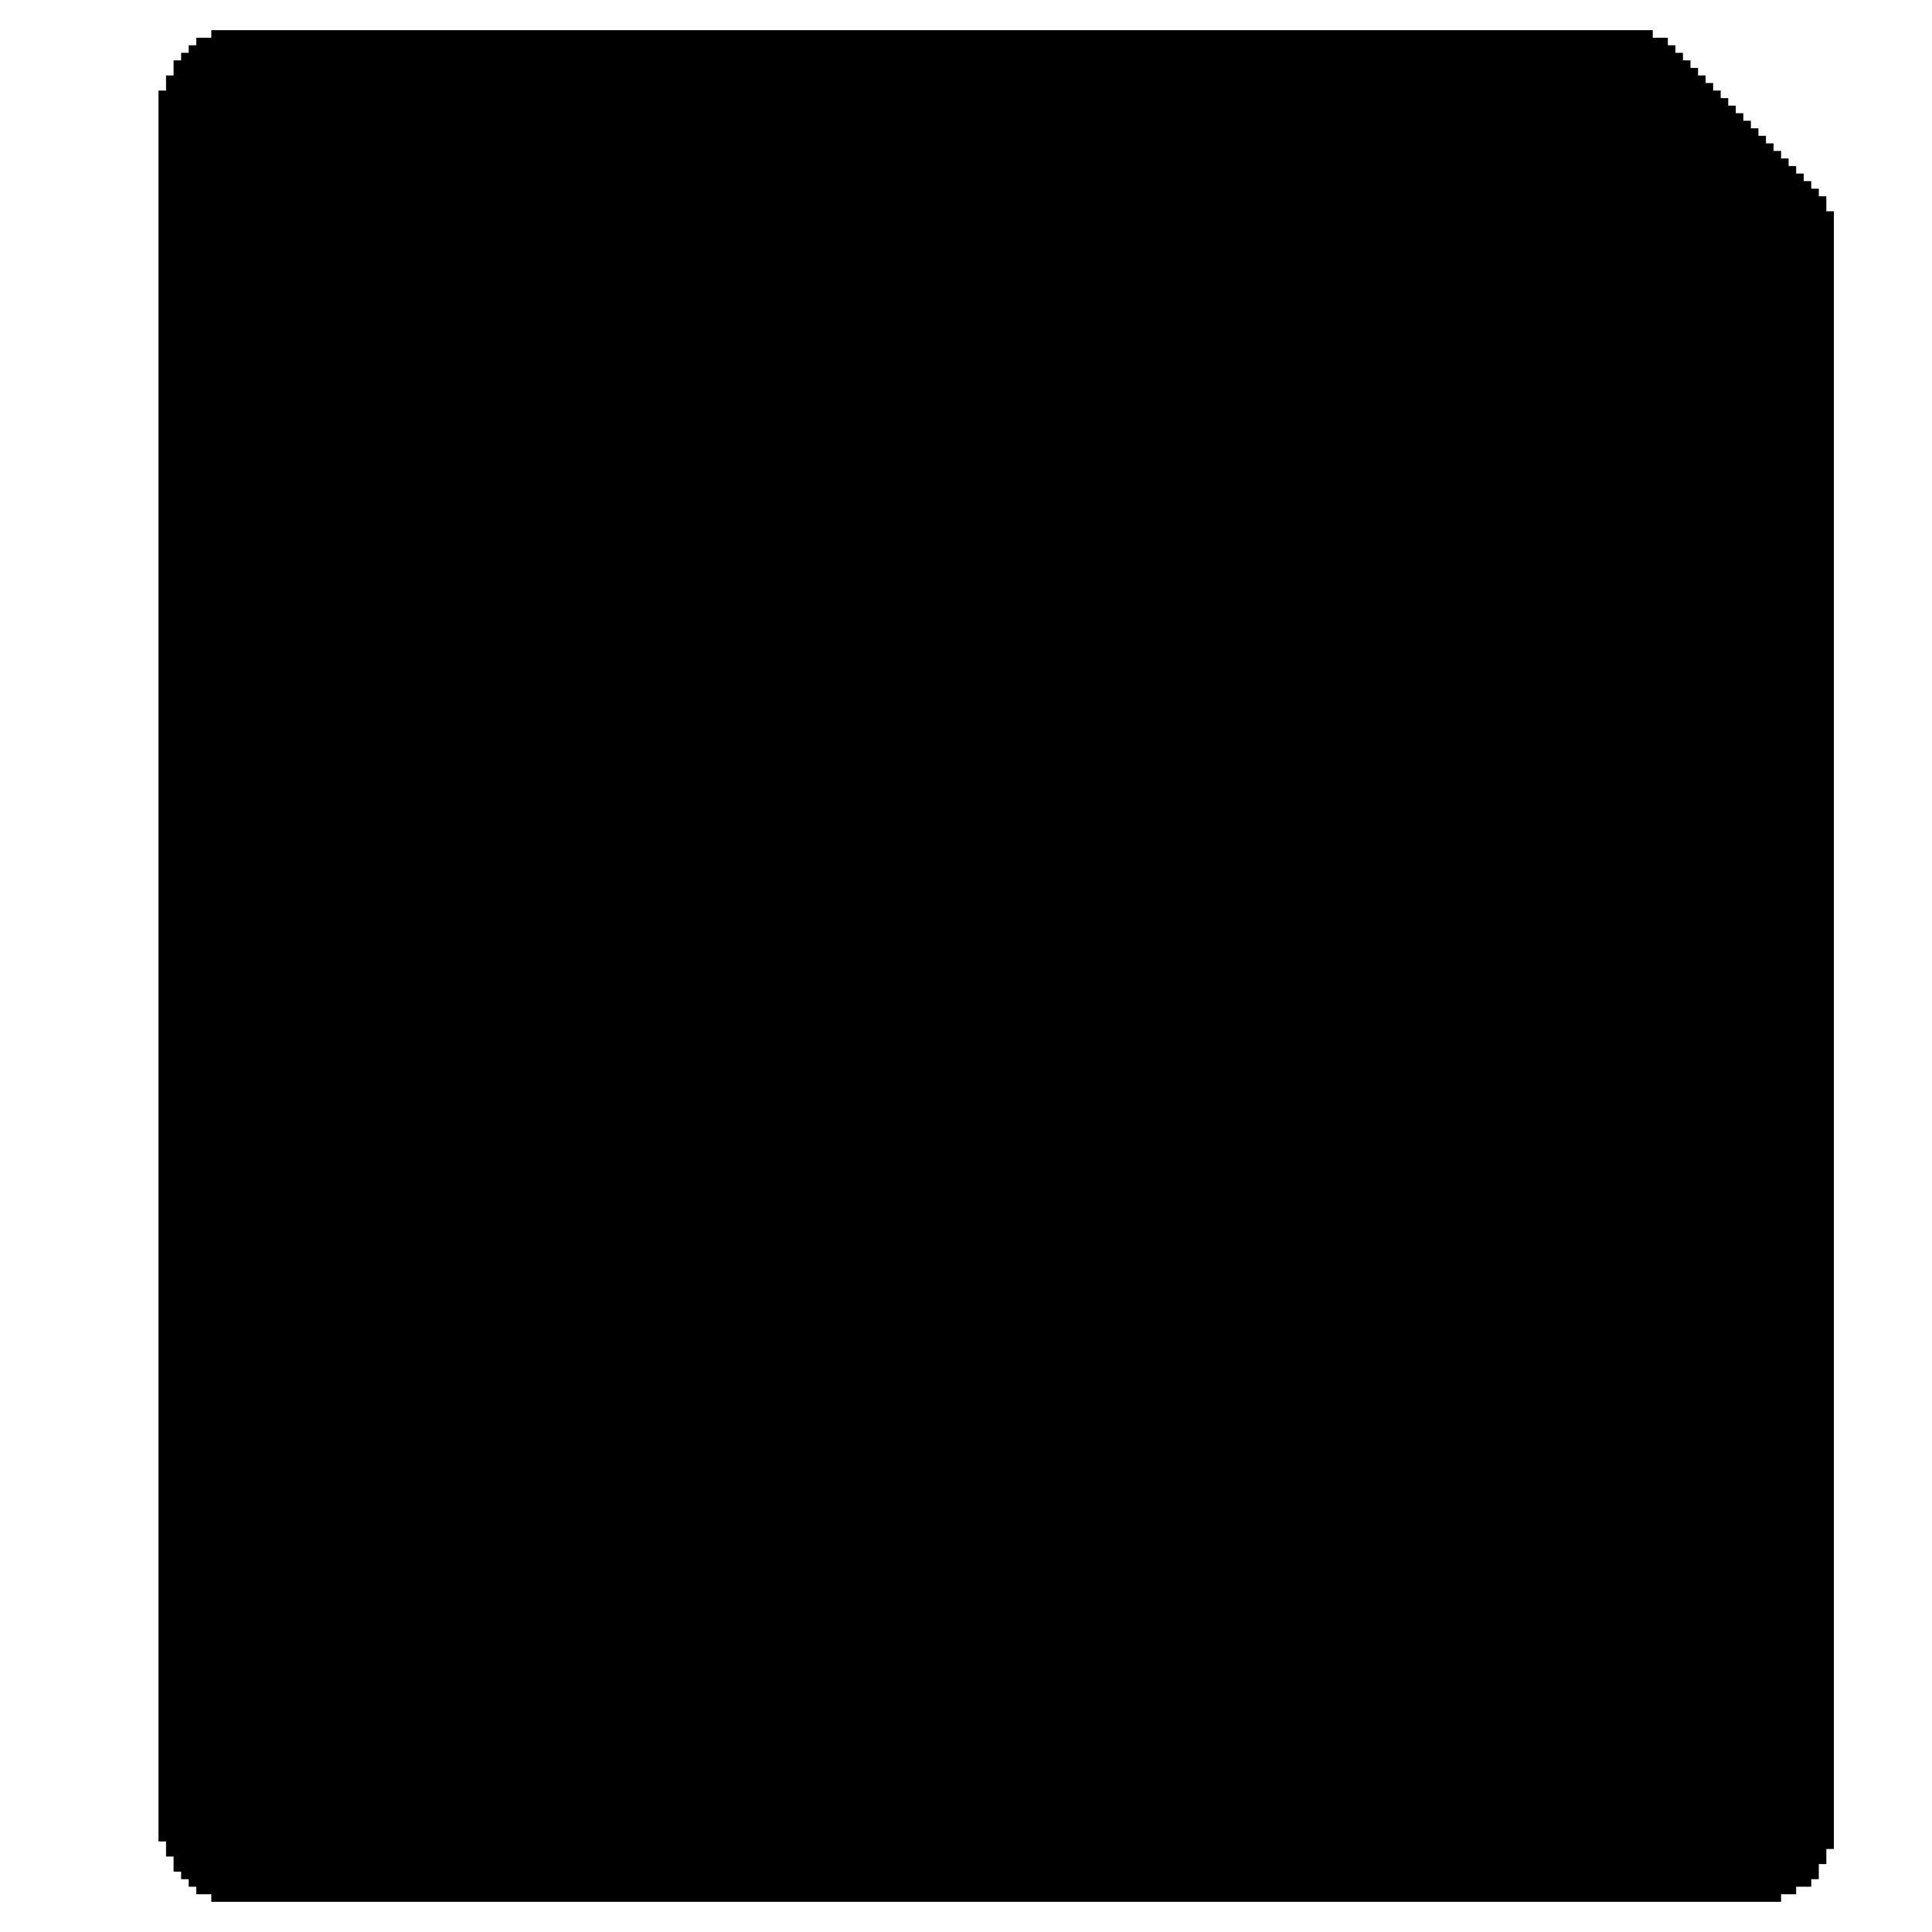
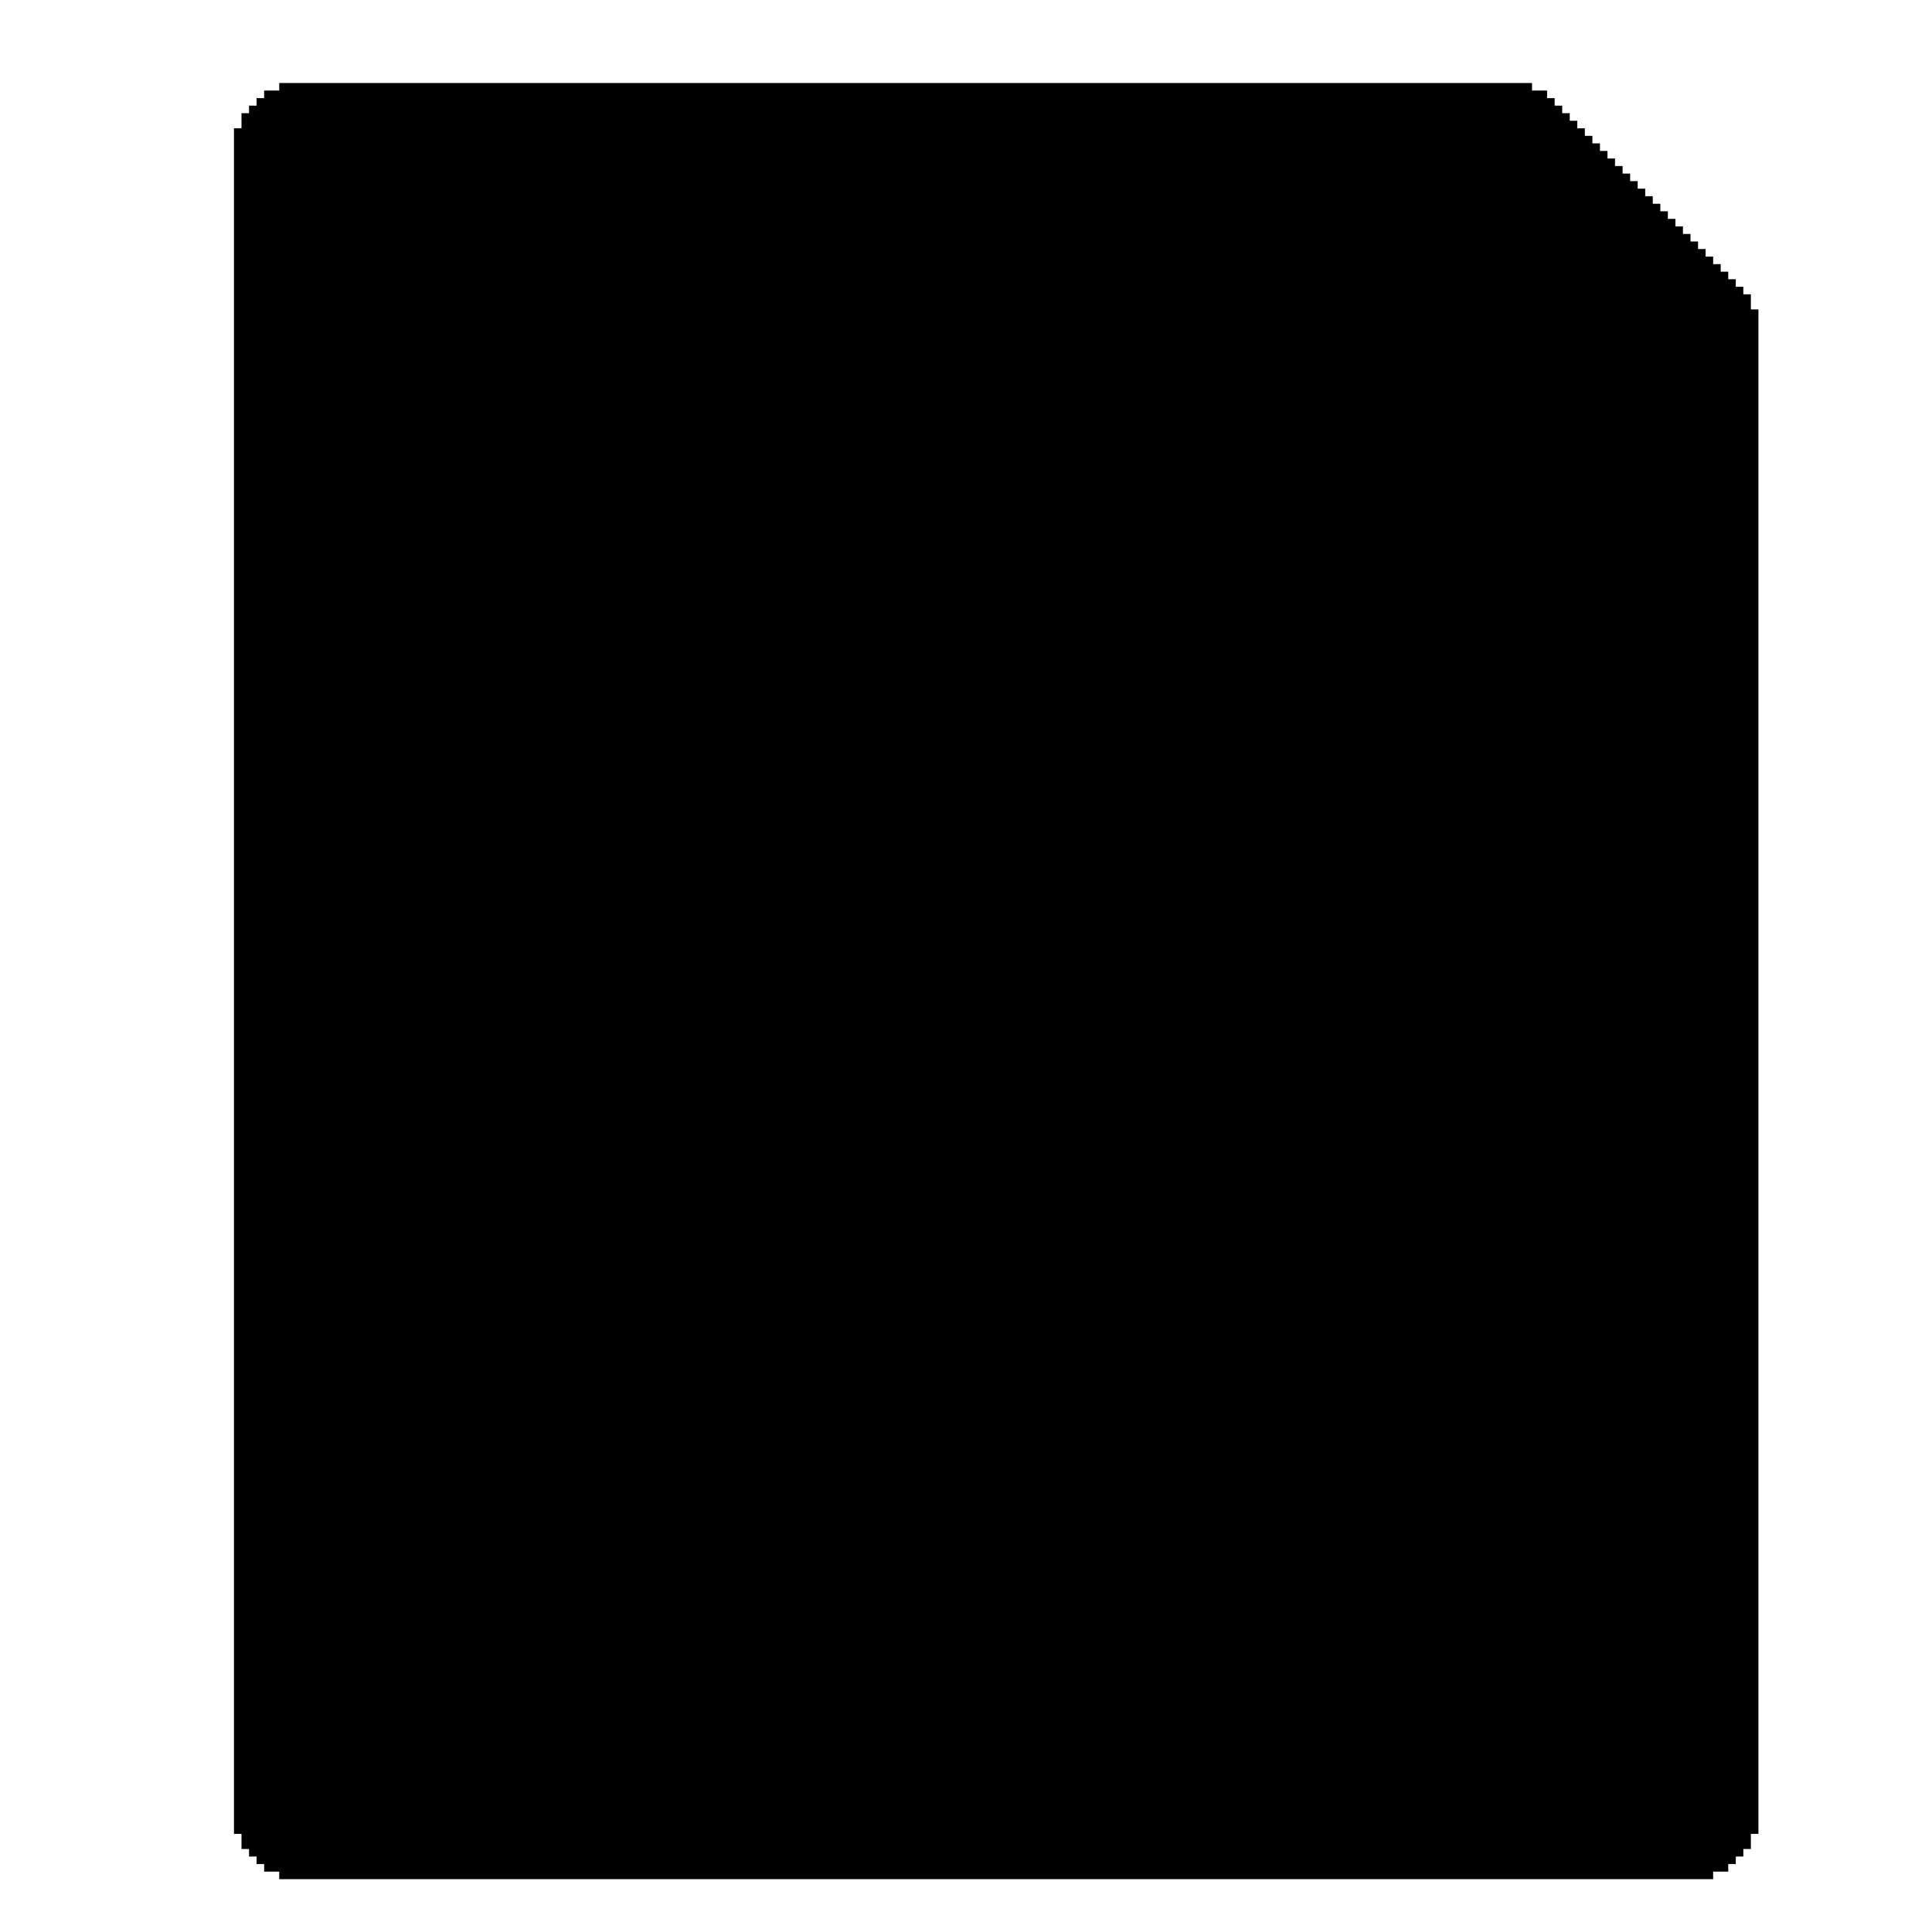
<svg xmlns="http://www.w3.org/2000/svg" width="32" height="32" viewBox="0 0 256 256" shape-rendering="geometricPrecision">
-   <path fill="#000000" d="M28 4h191v1h-191zM26 5h195v1h-195zM25 6h197v1h-197zM24 7h199v1h-199zM23 8h201v1h-201zM23 9h202v1h-202zM22 10h204v1h-204zM22 11h205v1h-205zM21 12h207v1h-207zM21 13h208v1h-208zM21 14h209v1h-209zM21 15h210v1h-210zM21 16h211v1h-211zM21 17h212v1h-212zM21 18h213v1h-213zM21 19h214v1h-214zM21 20h215v1h-215zM21 21h216v1h-216zM21 22h217v1h-217zM21 23h218v1h-218zM21 24h219v1h-219zM21 25h220v1h-220zM21 26h221v1h-221zM21 27h221v1h-221zM21 28h222v1h-222zM21 29h222v1h-222zM21 30h222v1h-222zM21 31h222v1h-222zM21 32h222v1h-222zM21 33h222v1h-222zM21 34h222v1h-222zM21 35h222v1h-222zM21 36h222v1h-222zM21 37h222v1h-222zM21 38h222v1h-222zM21 39h222v1h-222zM21 40h222v1h-222zM21 41h222v1h-222zM21 42h222v1h-222zM21 43h222v1h-222zM21 44h222v1h-222zM21 45h222v1h-222zM21 46h222v1h-222zM21 47h222v1h-222zM21 48h222v1h-222zM21 49h222v1h-222zM21 50h222v1h-222zM21 51h222v1h-222zM21 52h222v1h-222zM21 53h222v1h-222zM21 54h222v1h-222zM21 55h222v1h-222zM21 56h222v1h-222zM21 57h222v1h-222zM21 58h222v1h-222zM21 59h222v1h-222zM21 60h222v1h-222zM21 61h222v1h-222zM21 62h222v1h-222zM21 63h222v1h-222zM21 64h222v1h-222zM21 65h222v1h-222zM21 66h222v1h-222zM21 67h222v1h-222zM21 68h222v1h-222zM21 69h222v1h-222zM21 70h222v1h-222zM21 71h222v1h-222zM21 72h222v1h-222zM21 73h222v1h-222zM21 74h222v1h-222zM21 75h222v1h-222zM21 76h222v1h-222zM21 77h222v1h-222zM21 78h222v1h-222zM21 79h222v1h-222zM21 80h222v1h-222zM21 81h222v1h-222zM21 82h222v1h-222zM21 83h222v1h-222zM21 84h222v1h-222zM21 85h222v1h-222zM21 86h222v1h-222zM21 87h222v1h-222zM21 88h222v1h-222zM21 89h222v1h-222zM21 90h222v1h-222zM21 91h222v1h-222zM21 92h222v1h-222zM21 93h222v1h-222zM21 94h222v1h-222zM21 95h222v1h-222zM21 96h222v1h-222zM21 97h222v1h-222zM21 98h222v1h-222zM21 99h222v1h-222zM21 100h222v1h-222zM21 101h222v1h-222zM21 102h222v1h-222zM21 103h222v1h-222zM21 104h222v1h-222zM21 105h222v1h-222zM21 106h222v1h-222zM21 107h222v1h-222zM21 108h222v1h-222zM21 109h222v1h-222zM21 110h222v1h-222zM21 111h222v1h-222zM21 112h222v1h-222zM21 113h222v1h-222zM21 114h222v1h-222zM21 115h222v1h-222zM21 116h222v1h-222zM21 117h222v1h-222zM21 118h222v1h-222zM21 119h222v1h-222zM21 120h222v1h-222zM21 121h222v1h-222zM21 122h222v1h-222zM21 123h222v1h-222zM21 124h222v1h-222zM21 125h222v1h-222zM21 126h222v1h-222zM21 127h222v1h-222zM21 128h222v1h-222zM21 129h222v1h-222zM21 130h222v1h-222zM21 131h222v1h-222zM21 132h222v1h-222zM21 133h222v1h-222zM21 134h222v1h-222zM21 135h222v1h-222zM21 136h222v1h-222zM21 137h222v1h-222zM21 138h222v1h-222zM21 139h222v1h-222zM21 140h222v1h-222zM21 141h222v1h-222zM21 142h222v1h-222zM21 143h222v1h-222zM21 144h222v1h-222zM21 145h222v1h-222zM21 146h222v1h-222zM21 147h222v1h-222zM21 148h222v1h-222zM21 149h222v1h-222zM21 150h222v1h-222zM21 151h222v1h-222zM21 152h222v1h-222zM21 153h222v1h-222zM21 154h222v1h-222zM21 155h222v1h-222zM21 156h222v1h-222zM21 157h222v1h-222zM21 158h222v1h-222zM21 159h222v1h-222zM21 160h222v1h-222zM21 161h222v1h-222zM21 162h222v1h-222zM21 163h222v1h-222zM21 164h222v1h-222zM21 165h222v1h-222zM21 166h222v1h-222zM21 167h222v1h-222zM21 168h222v1h-222zM21 169h222v1h-222zM21 170h222v1h-222zM21 171h222v1h-222zM21 172h222v1h-222zM21 173h222v1h-222zM21 174h222v1h-222zM21 175h222v1h-222zM21 176h222v1h-222zM21 177h222v1h-222zM21 178h222v1h-222zM21 179h222v1h-222zM21 180h222v1h-222zM21 181h222v1h-222zM21 182h222v1h-222zM21 183h222v1h-222zM21 184h222v1h-222zM21 185h222v1h-222zM21 186h222v1h-222zM21 187h222v1h-222zM21 188h222v1h-222zM21 189h222v1h-222zM21 190h222v1h-222zM21 191h222v1h-222zM21 192h222v1h-222zM21 193h222v1h-222zM21 194h222v1h-222zM21 195h222v1h-222zM21 196h222v1h-222zM21 197h222v1h-222zM21 198h222v1h-222zM21 199h222v1h-222zM21 200h222v1h-222zM21 201h222v1h-222zM21 202h222v1h-222zM21 203h222v1h-222zM21 204h222v1h-222zM21 205h222v1h-222zM21 206h222v1h-222zM21 207h222v1h-222zM21 208h222v1h-222zM21 209h222v1h-222zM21 210h222v1h-222zM21 211h222v1h-222zM21 212h222v1h-222zM21 213h222v1h-222zM21 214h222v1h-222zM21 215h222v1h-222zM21 216h222v1h-222zM21 217h222v1h-222zM21 218h222v1h-222zM21 219h222v1h-222zM21 220h222v1h-222zM21 221h222v1h-222zM21 222h222v1h-222zM21 223h222v1h-222zM21 224h222v1h-222zM21 225h222v1h-222zM21 226h222v1h-222zM21 227h222v1h-222zM21 228h222v1h-222zM21 229h222v1h-222zM21 230h222v1h-222zM21 231h222v1h-222zM21 232h222v1h-222zM21 233h222v1h-222zM21 234h222v1h-222zM21 235h222v1h-222zM21 236h222v1h-222zM21 237h222v1h-222zM21 238h222v1h-222zM21 239h222v1h-222zM21 240h222v1h-222zM21 241h222v1h-222zM21 242h222v1h-222zM21 243h222v1h-222zM22 244h221v1h-221zM22 245h220v1h-220zM23 246h219v1h-219zM23 247h218v1h-218zM24 248h217v1h-217zM25 249h215v1h-215zM26 250h212v1h-212zM28 251h208v1h-208z" />
+   <path fill="#000000" d="M37 11h166v1h-166zM35 12h170v1h-170zM34 13h172v1h-172zM33 14h174v1h-174zM32 15h176v1h-176zM32 16h177v1h-177zM31 17h179v1h-179zM31 18h180v1h-180zM31 19h181v1h-181zM31 20h182v1h-182zM31 21h183v1h-183zM31 22h184v1h-184zM31 23h185v1h-185zM31 24h186v1h-186zM31 25h187v1h-187zM31 26h188v1h-188zM31 27h189v1h-189zM31 28h190v1h-190zM31 29h191v1h-191zM31 30h192v1h-192zM31 31h193v1h-193zM31 32h194v1h-194zM31 33h195v1h-195zM31 34h196v1h-196zM31 35h197v1h-197zM31 36h198v1h-198zM31 37h199v1h-199zM31 38h200v1h-200zM31 39h201v1h-201zM31 40h201v1h-201zM31 41h202v1h-202zM31 42h202v1h-202zM31 43h202v1h-202zM31 44h202v1h-202zM31 45h202v1h-202zM31 46h202v1h-202zM31 47h202v1h-202zM31 48h202v1h-202zM31 49h202v1h-202zM31 50h202v1h-202zM31 51h202v1h-202zM31 52h202v1h-202zM31 53h202v1h-202zM31 54h202v1h-202zM31 55h202v1h-202zM31 56h202v1h-202zM31 57h202v1h-202zM31 58h202v1h-202zM31 59h202v1h-202zM31 60h202v1h-202zM31 61h202v1h-202zM31 62h202v1h-202zM31 63h202v1h-202zM31 64h202v1h-202zM31 65h202v1h-202zM31 66h202v1h-202zM31 67h202v1h-202zM31 68h202v1h-202zM31 69h202v1h-202zM31 70h202v1h-202zM31 71h202v1h-202zM31 72h202v1h-202zM31 73h202v1h-202zM31 74h202v1h-202zM31 75h202v1h-202zM31 76h202v1h-202zM31 77h202v1h-202zM31 78h202v1h-202zM31 79h202v1h-202zM31 80h202v1h-202zM31 81h202v1h-202zM31 82h202v1h-202zM31 83h202v1h-202zM31 84h202v1h-202zM31 85h202v1h-202zM31 86h202v1h-202zM31 87h202v1h-202zM31 88h202v1h-202zM31 89h202v1h-202zM31 90h202v1h-202zM31 91h202v1h-202zM31 92h202v1h-202zM31 93h202v1h-202zM31 94h202v1h-202zM31 95h202v1h-202zM31 96h202v1h-202zM31 97h202v1h-202zM31 98h202v1h-202zM31 99h202v1h-202zM31 100h202v1h-202zM31 101h202v1h-202zM31 102h202v1h-202zM31 103h202v1h-202zM31 104h202v1h-202zM31 105h202v1h-202zM31 106h202v1h-202zM31 107h202v1h-202zM31 108h202v1h-202zM31 109h202v1h-202zM31 110h202v1h-202zM31 111h202v1h-202zM31 112h202v1h-202zM31 113h202v1h-202zM31 114h202v1h-202zM31 115h202v1h-202zM31 116h202v1h-202zM31 117h202v1h-202zM31 118h202v1h-202zM31 119h202v1h-202zM31 120h202v1h-202zM31 121h202v1h-202zM31 122h202v1h-202zM31 123h202v1h-202zM31 124h202v1h-202zM31 125h202v1h-202zM31 126h202v1h-202zM31 127h202v1h-202zM31 128h202v1h-202zM31 129h202v1h-202zM31 130h202v1h-202zM31 131h202v1h-202zM31 132h202v1h-202zM31 133h202v1h-202zM31 134h202v1h-202zM31 135h202v1h-202zM31 136h202v1h-202zM31 137h202v1h-202zM31 138h202v1h-202zM31 139h202v1h-202zM31 140h202v1h-202zM31 141h202v1h-202zM31 142h202v1h-202zM31 143h202v1h-202zM31 144h202v1h-202zM31 145h202v1h-202zM31 146h202v1h-202zM31 147h202v1h-202zM31 148h202v1h-202zM31 149h202v1h-202zM31 150h202v1h-202zM31 151h202v1h-202zM31 152h202v1h-202zM31 153h202v1h-202zM31 154h202v1h-202zM31 155h202v1h-202zM31 156h202v1h-202zM31 157h202v1h-202zM31 158h202v1h-202zM31 159h202v1h-202zM31 160h202v1h-202zM31 161h202v1h-202zM31 162h202v1h-202zM31 163h202v1h-202zM31 164h202v1h-202zM31 165h202v1h-202zM31 166h202v1h-202zM31 167h202v1h-202zM31 168h202v1h-202zM31 169h202v1h-202zM31 170h202v1h-202zM31 171h202v1h-202zM31 172h202v1h-202zM31 173h202v1h-202zM31 174h202v1h-202zM31 175h202v1h-202zM31 176h202v1h-202zM31 177h202v1h-202zM31 178h202v1h-202zM31 179h202v1h-202zM31 180h202v1h-202zM31 181h202v1h-202zM31 182h202v1h-202zM31 183h202v1h-202zM31 184h202v1h-202zM31 185h202v1h-202zM31 186h202v1h-202zM31 187h202v1h-202zM31 188h202v1h-202zM31 189h202v1h-202zM31 190h202v1h-202zM31 191h202v1h-202zM31 192h202v1h-202zM31 193h202v1h-202zM31 194h202v1h-202zM31 195h202v1h-202zM31 196h202v1h-202zM31 197h202v1h-202zM31 198h202v1h-202zM31 199h202v1h-202zM31 200h202v1h-202zM31 201h202v1h-202zM31 202h202v1h-202zM31 203h202v1h-202zM31 204h202v1h-202zM31 205h202v1h-202zM31 206h202v1h-202zM31 207h202v1h-202zM31 208h202v1h-202zM31 209h202v1h-202zM31 210h202v1h-202zM31 211h202v1h-202zM31 212h202v1h-202zM31 213h202v1h-202zM31 214h202v1h-202zM31 215h202v1h-202zM31 216h202v1h-202zM31 217h202v1h-202zM31 218h202v1h-202zM31 219h202v1h-202zM31 220h202v1h-202zM31 221h202v1h-202zM31 222h202v1h-202zM31 223h202v1h-202zM31 224h202v1h-202zM31 225h202v1h-202zM31 226h202v1h-202zM31 227h202v1h-202zM31 228h202v1h-202zM31 229h202v1h-202zM31 230h202v1h-202zM31 231h202v1h-202zM31 232h202v1h-202zM31 233h202v1h-202zM31 234h202v1h-202zM31 235h202v1h-202zM31 236h202v1h-202zM31 237h202v1h-202zM31 238h202v1h-202zM31 239h202v1h-202zM31 240h202v1h-202zM31 241h202v1h-202zM31 242h202v1h-202zM32 243h200v1h-200zM32 244h200v1h-200zM33 245h198v1h-198zM34 246h196v1h-196zM35 247h194v1h-194zM37 248h190v1h-190z" />
</svg>
